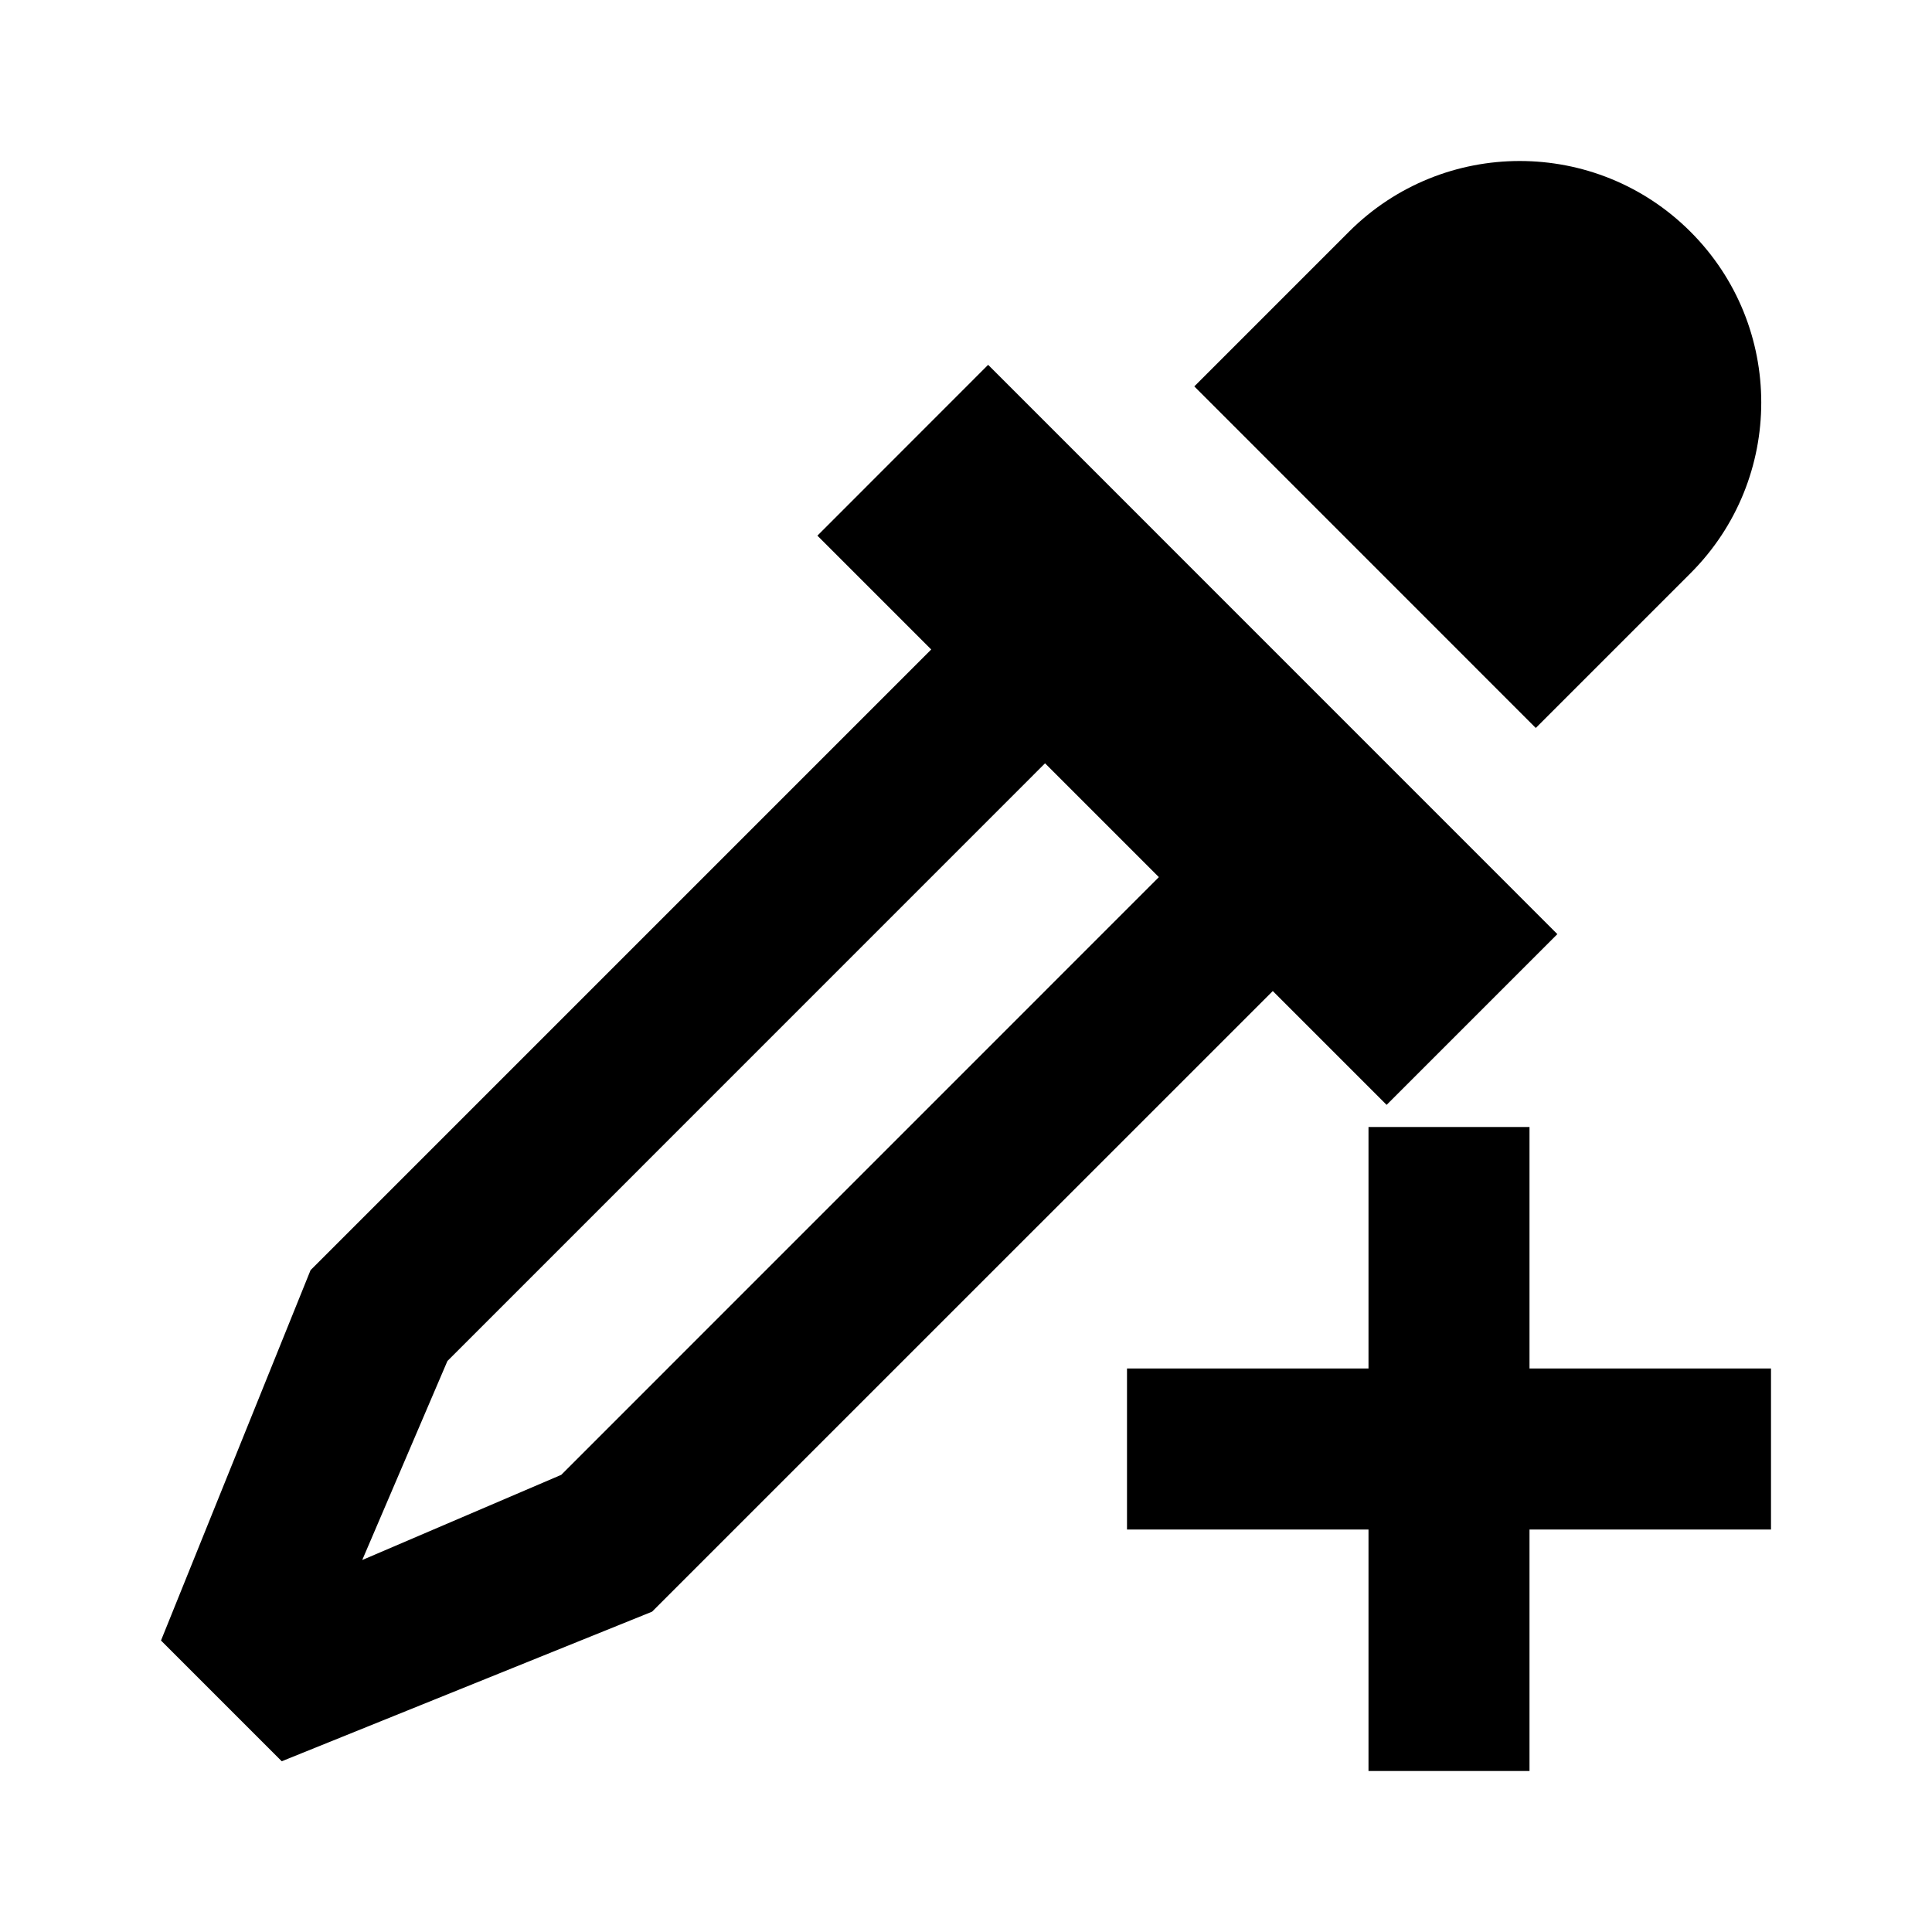
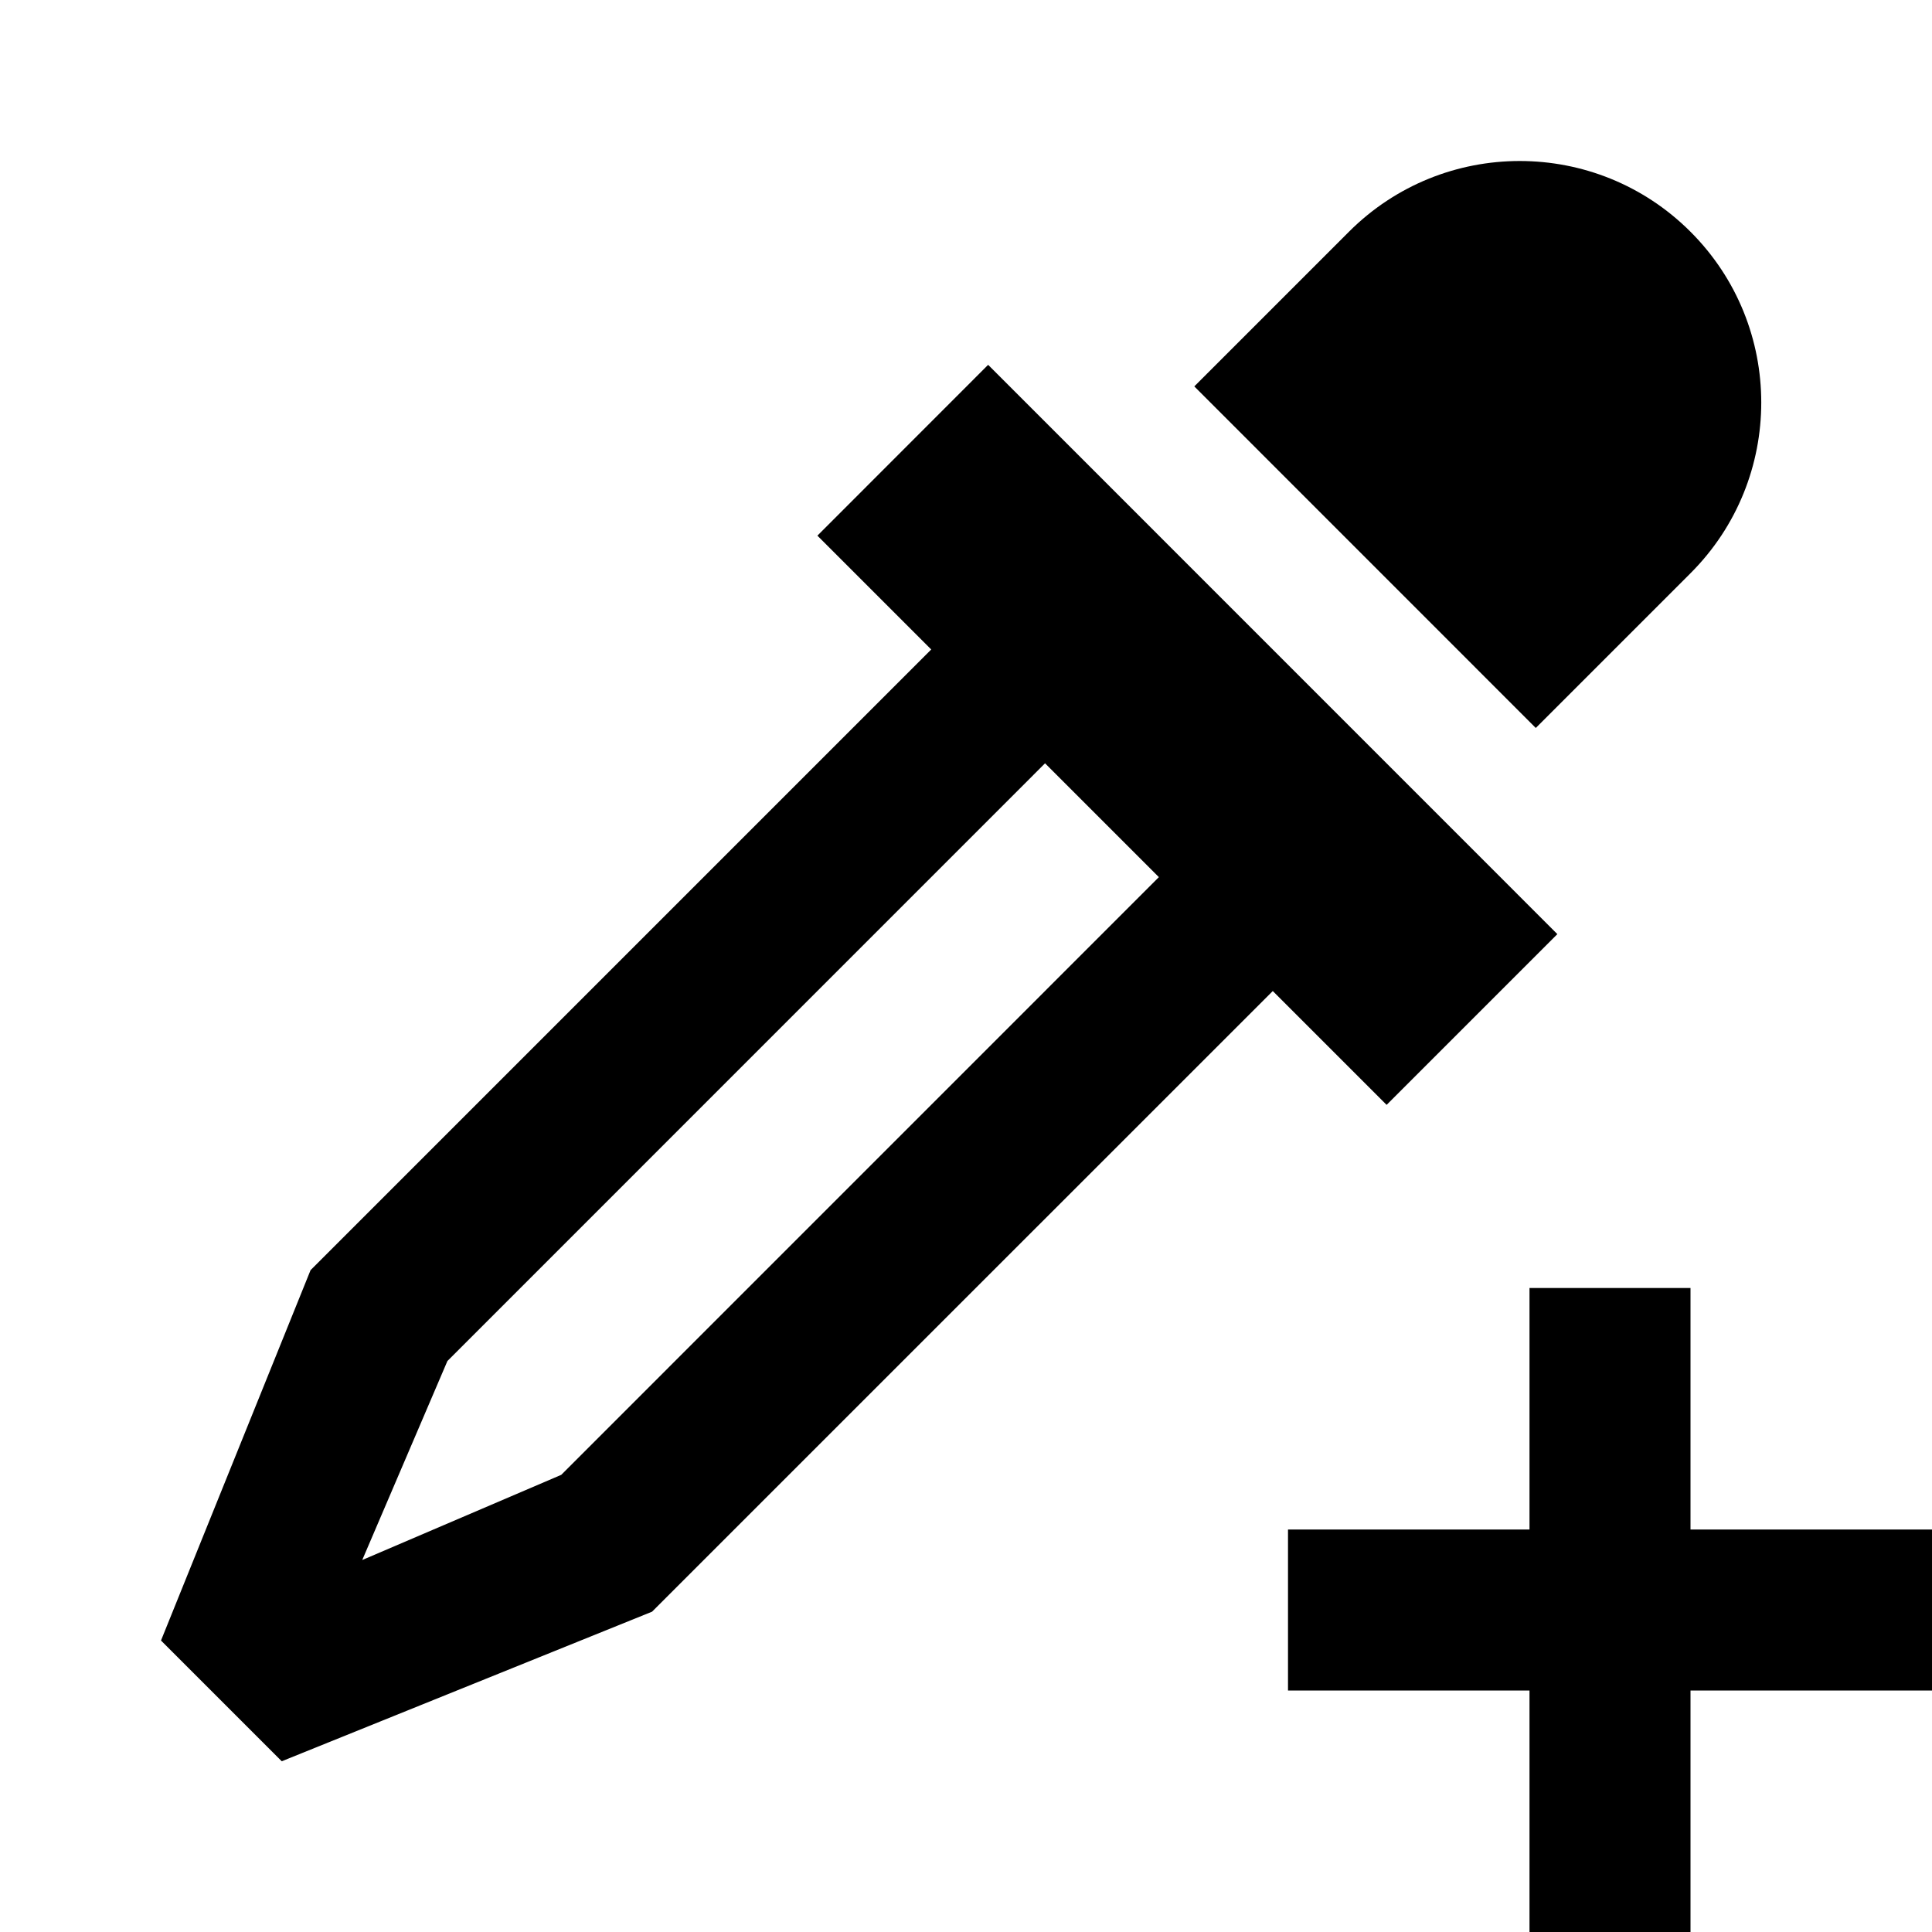
<svg xmlns="http://www.w3.org/2000/svg" width="24px" height="24px" version="1.1" xml:space="preserve" style="fill-rule:evenodd;clip-rule:evenodd;stroke-linejoin:round;stroke-miterlimit:1.414;">
-   <path d="M19,17l3,0l0,2l-3,0l0,3l-2,0l0,-3l-3,0l0,-2l3,0l0,-3l2,0l0,3Zm0.346,-5.396l-2.121,2.121l-1.414,-1.414l-7.711,7.71l-4.6,1.858l-1.5,-1.5l1.858,-4.601l7.71,-7.71l-1.414,-1.414l2.121,-2.122l7.071,7.072Zm-13.788,5.303l-1.058,2.472l2.472,-1.058l7.424,-7.425l-1.414,-1.414l-7.424,7.425Zm11.199,-14.028c1.172,-1.172 3.071,-1.172 4.243,0c1.172,1.171 1.172,3.071 0,4.242l-1.922,1.922l-4.242,-4.243l1.921,-1.921Z" />
+   <path d="M21,19l3,0l0,2l-3,0l0,3l-2,0l0,-3l-3,0l0,-2l3,0l0,-3l2,0l0,3Zm-1.654,-7.396l-2.121,2.121l-1.414,-1.414l-7.711,7.71l-4.6,1.858l-1.5,-1.5l1.858,-4.601l7.71,-7.71l-1.414,-1.414l2.121,-2.122l7.071,7.072Zm-13.788,5.303l-1.058,2.472l2.472,-1.058l7.424,-7.425l-1.414,-1.414l-7.424,7.425Zm11.199,-14.028c1.172,-1.172 3.071,-1.172 4.243,0c1.172,1.171 1.172,3.071 0,4.242l-1.922,1.922l-4.242,-4.243l1.921,-1.921Z" />
</svg>
